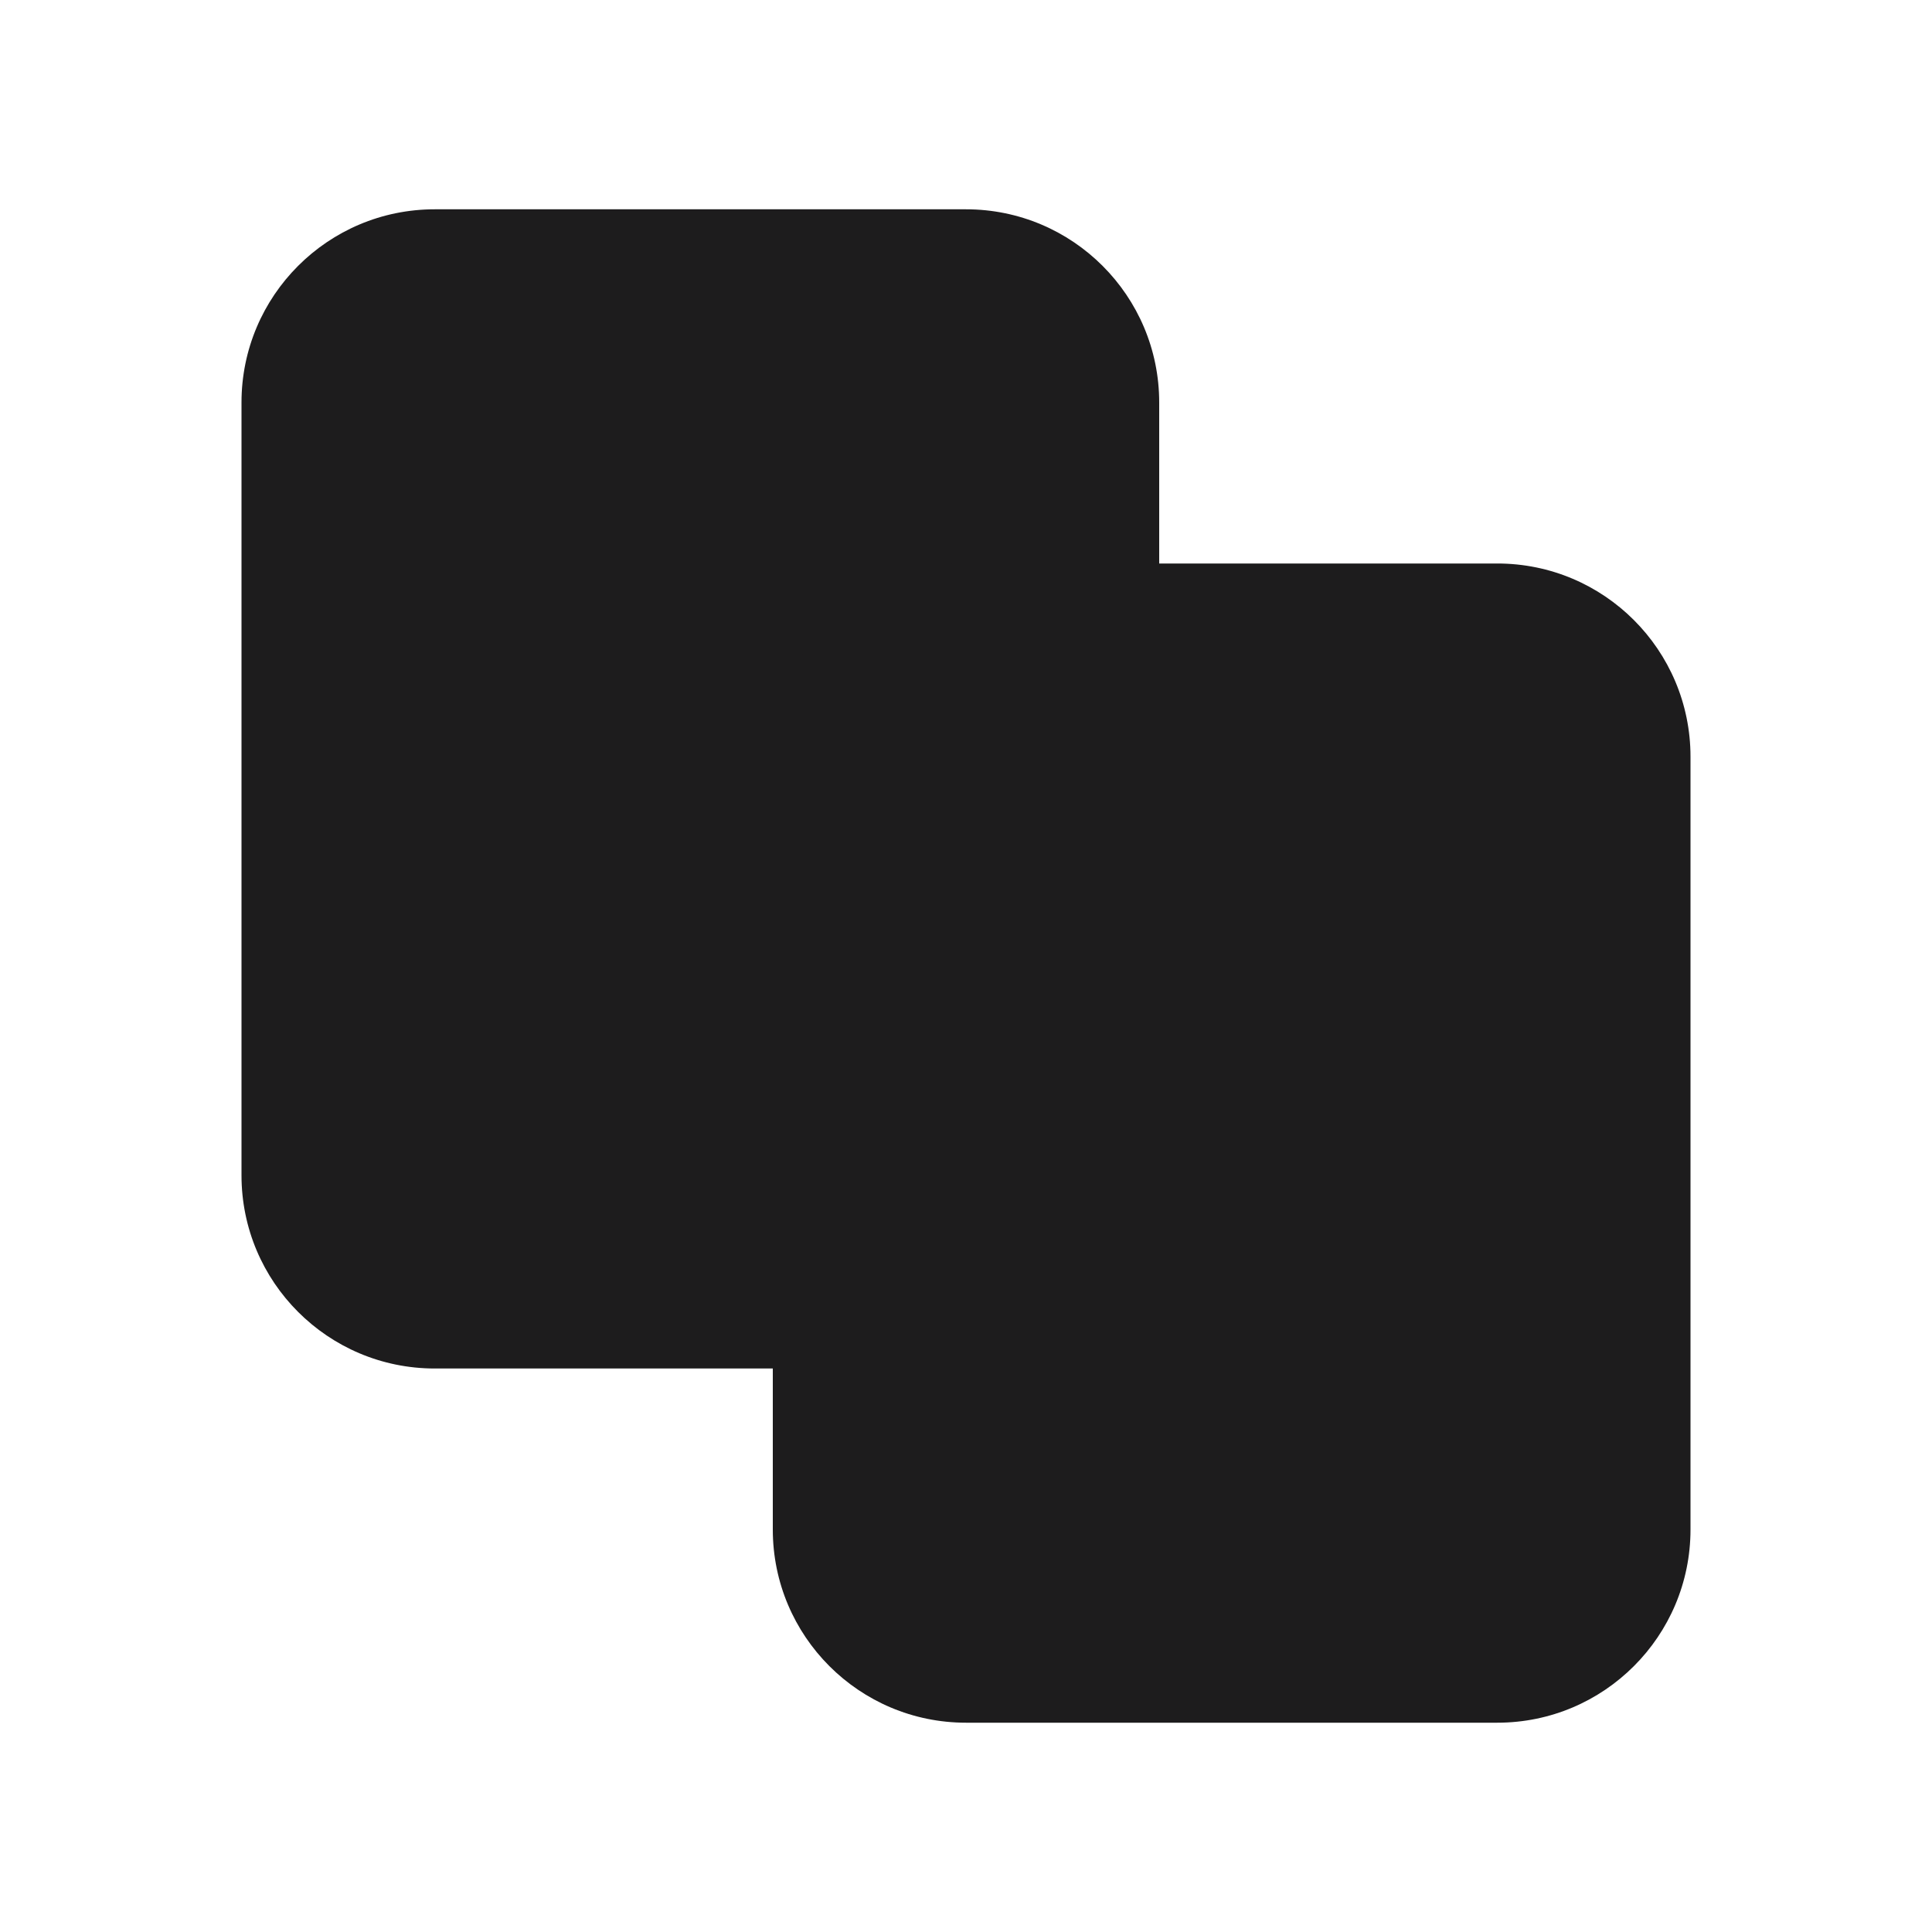
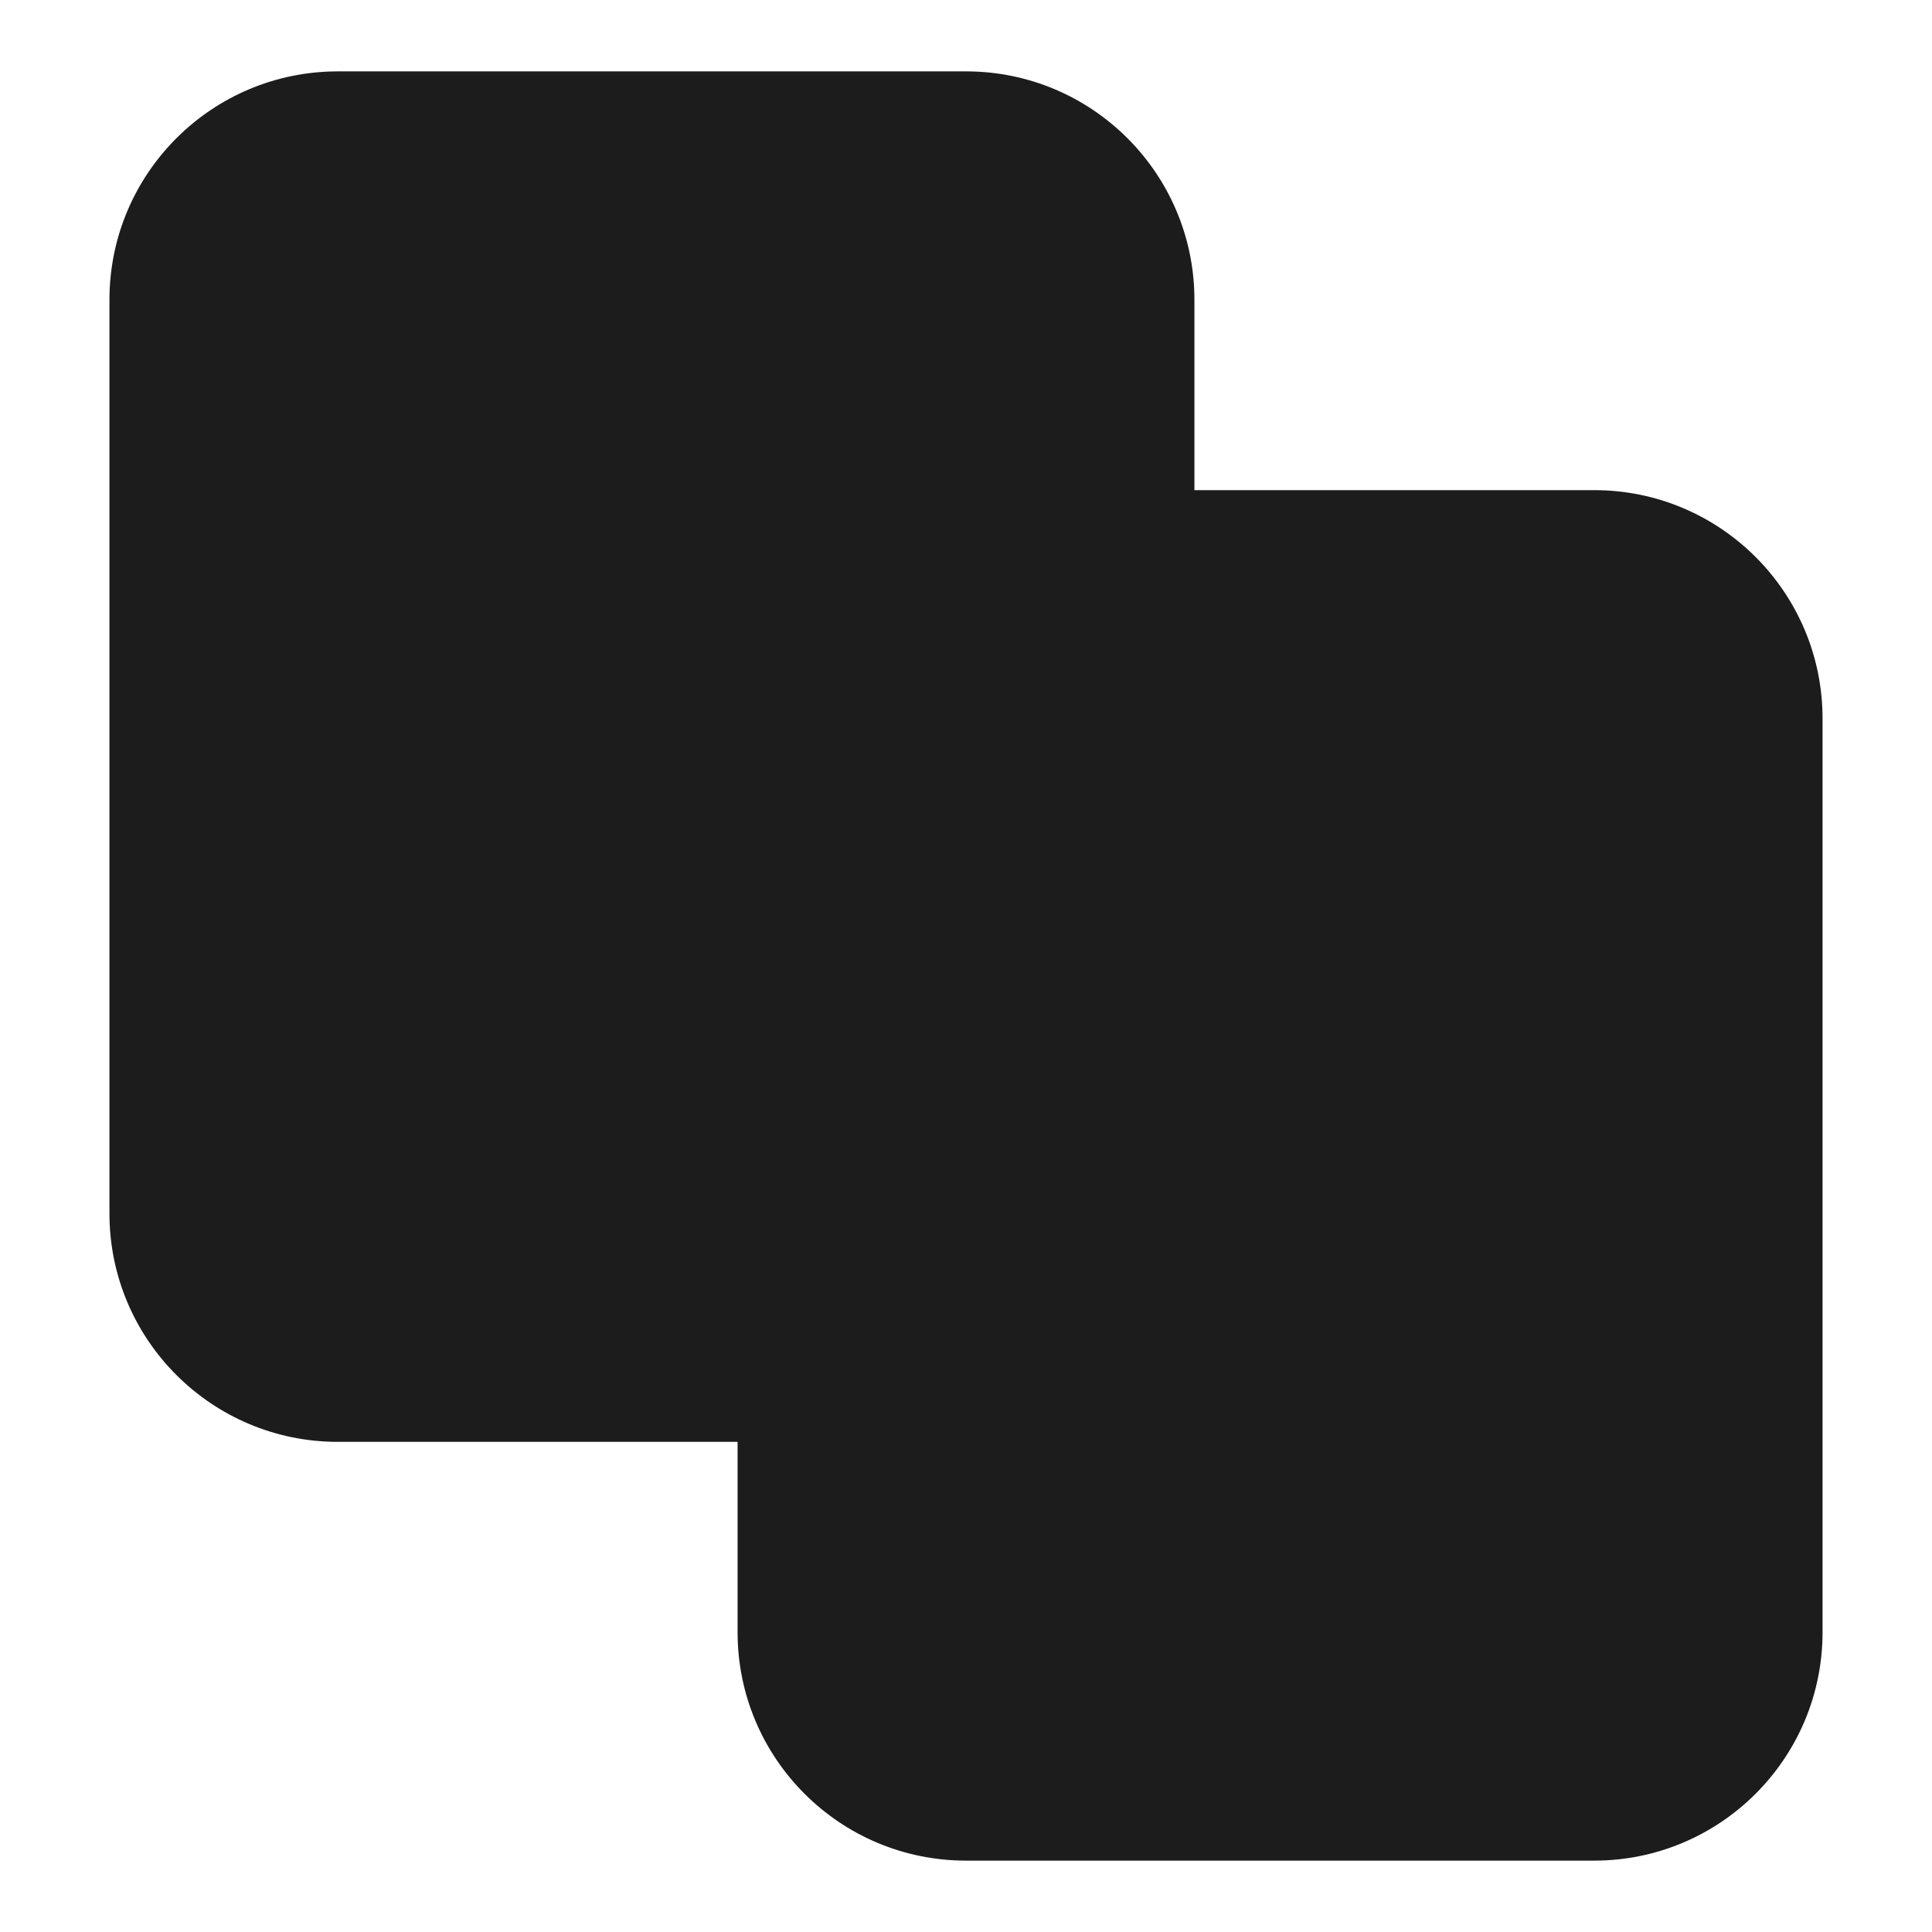
- <svg xmlns="http://www.w3.org/2000/svg" viewBox="0 0 24 24" fill="#1D1C1D">
+ <svg xmlns="http://www.w3.org/2000/svg" viewBox="1.85 1.85 20.30 20.30" fill="#1D1C1D">
  <rect x="3" y="2.6" width="11.4" height="14.4" rx="2.4" />
  <rect x="9.6" y="7" width="11.4" height="14.4" rx="2.4" />
</svg>
